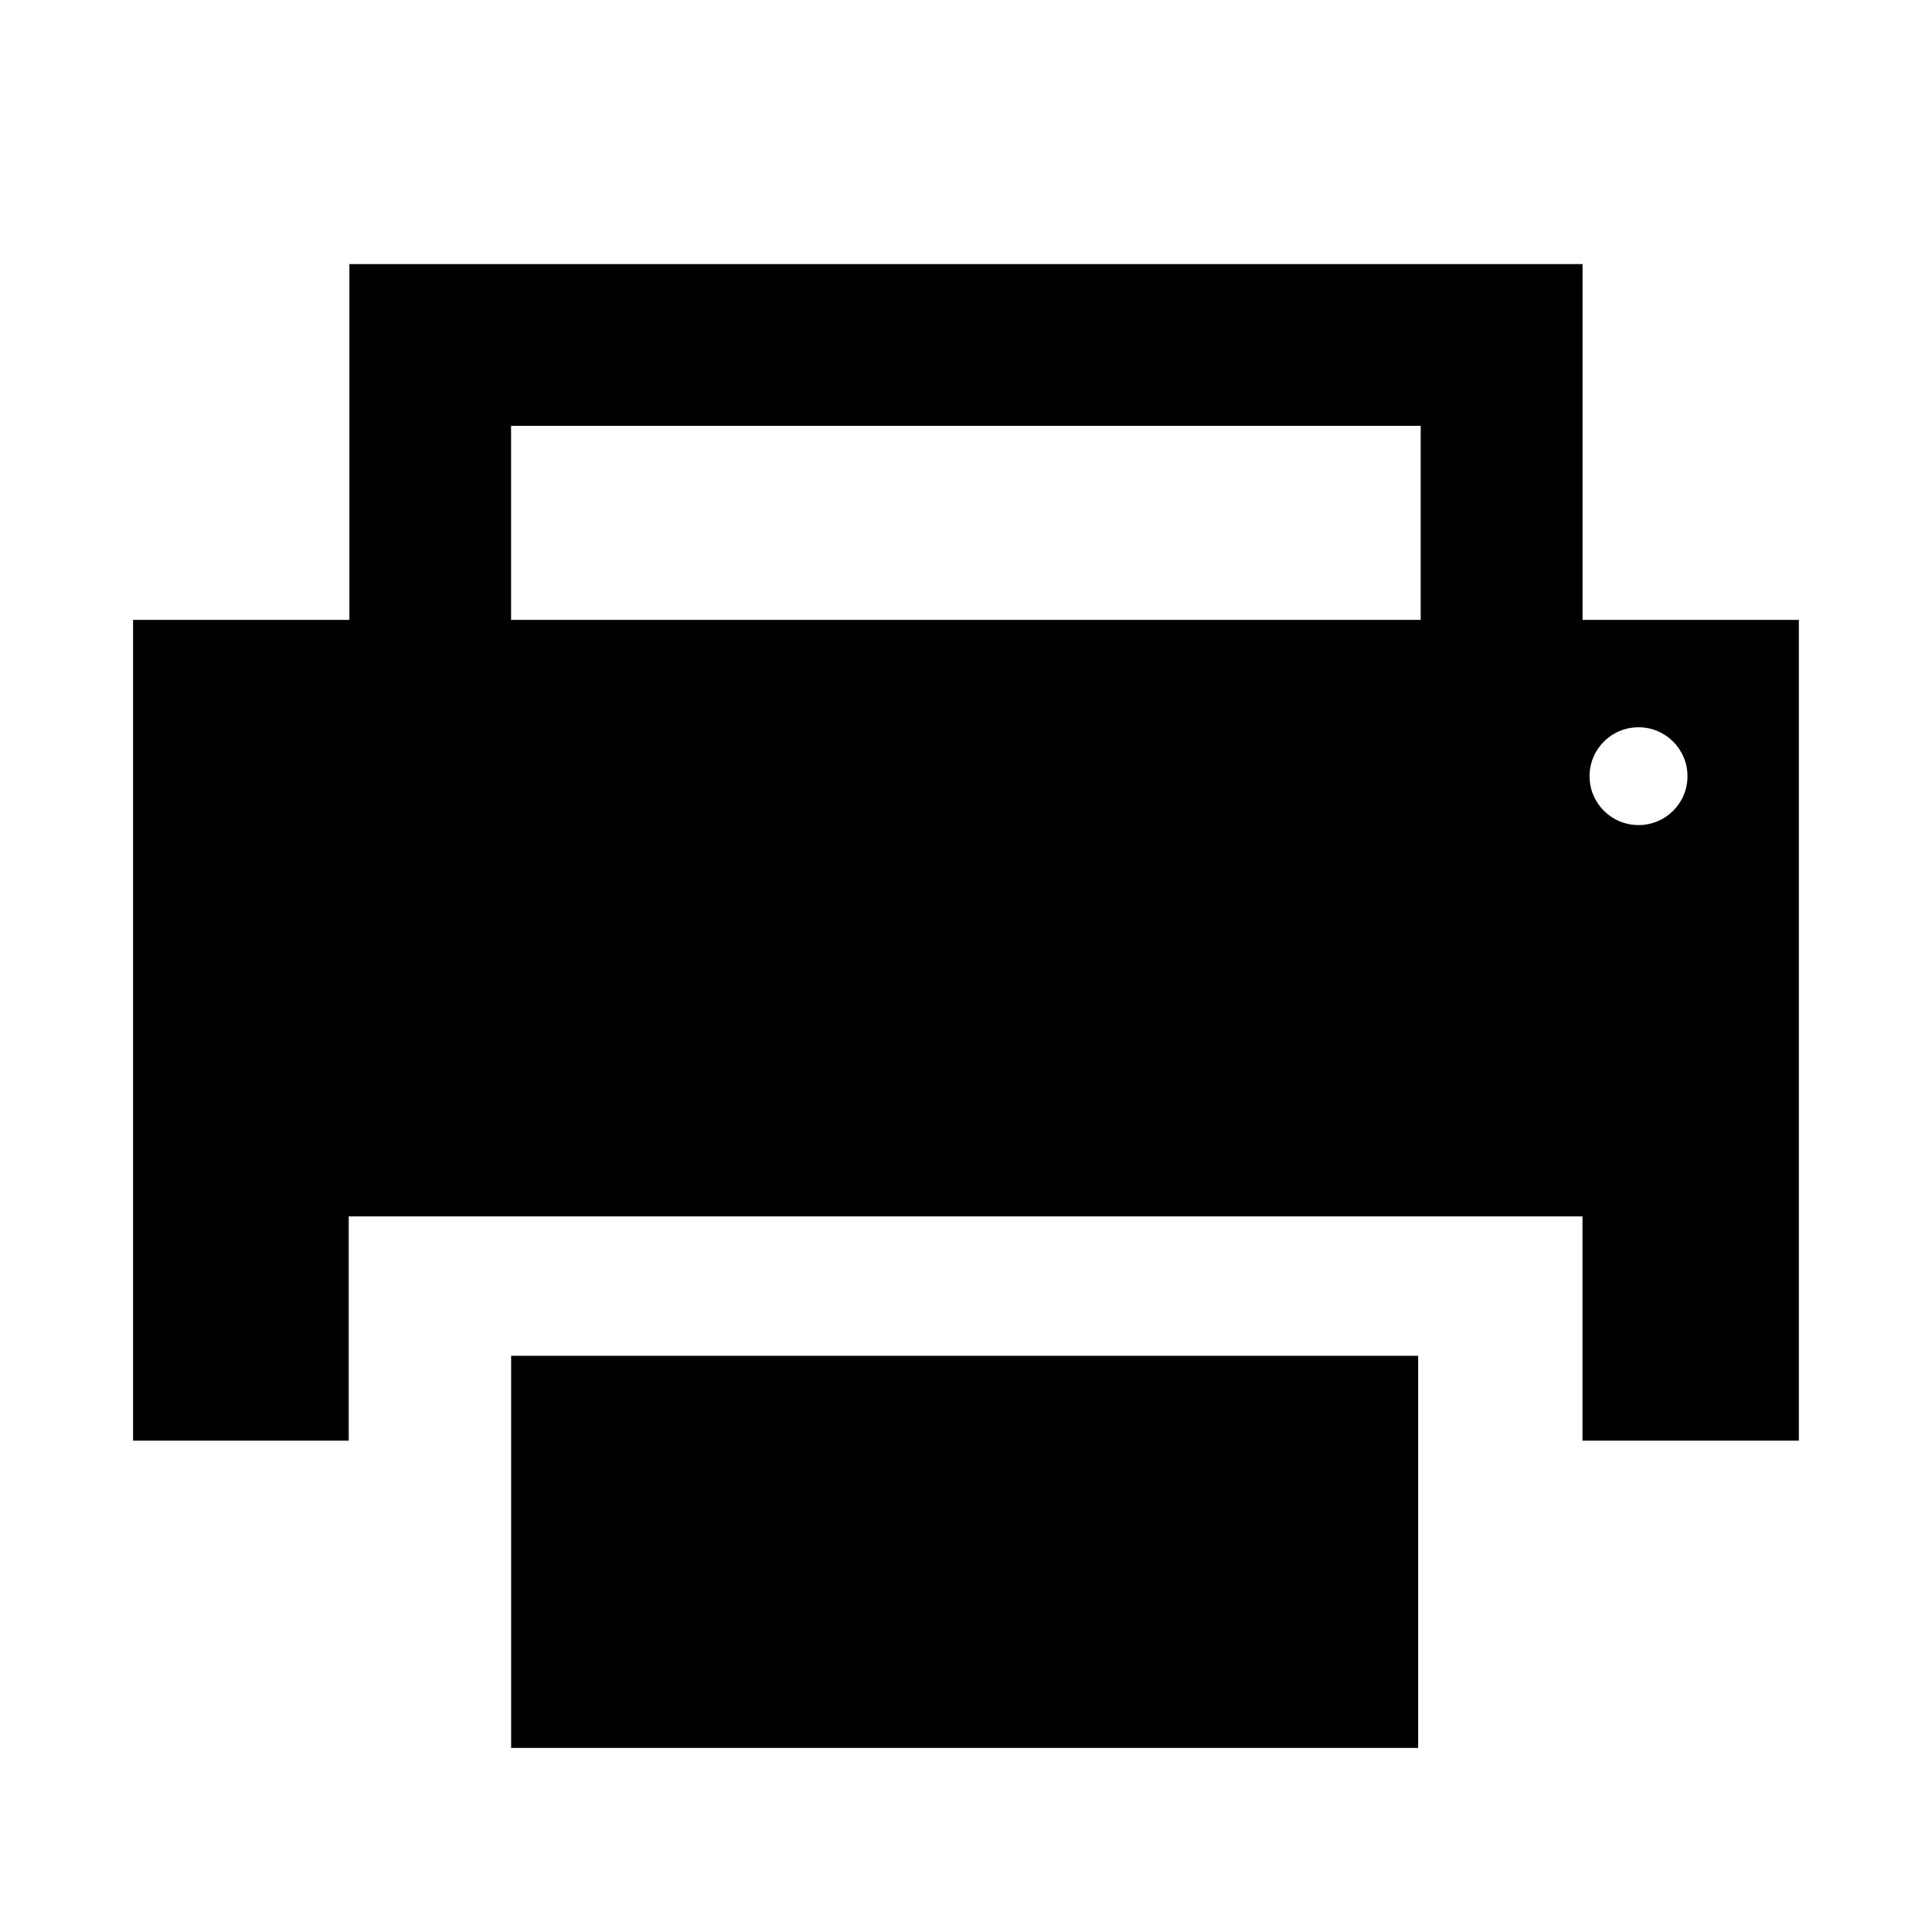
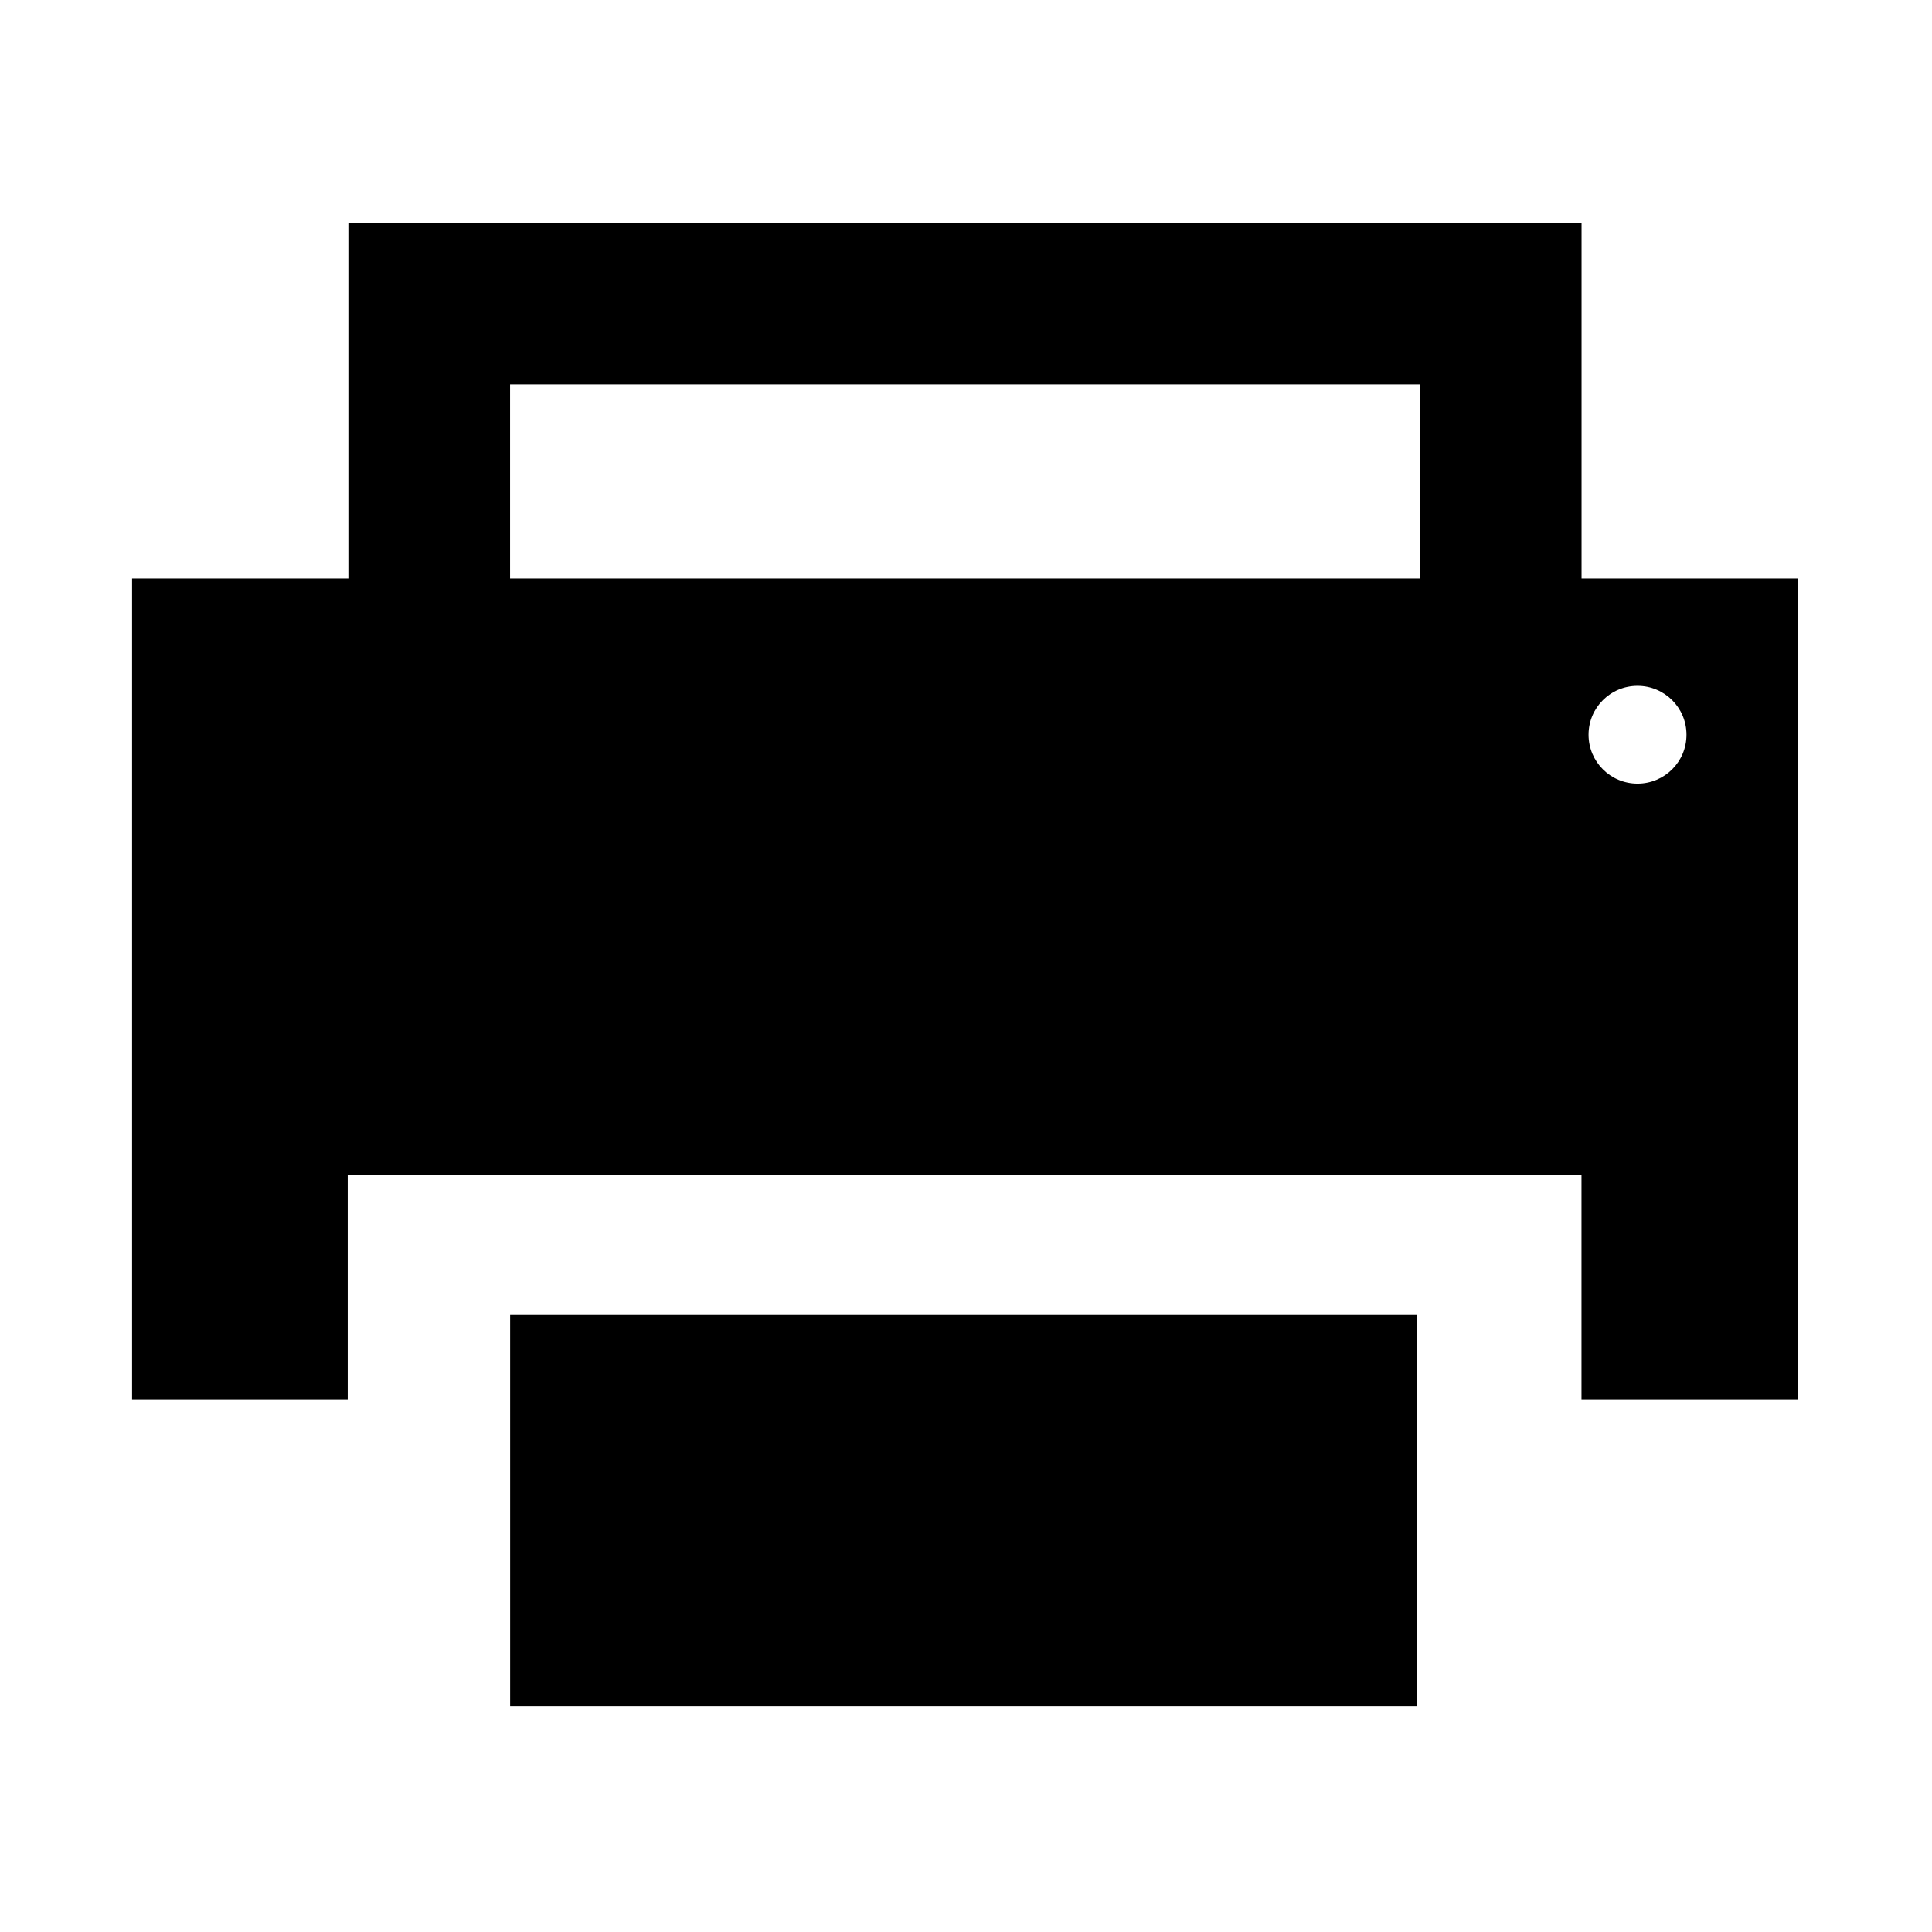
- <svg xmlns="http://www.w3.org/2000/svg" version="1.1" width="512" height="512" viewBox="0 0 512 512">
-   <path d="M419.392 164.272v-94.288h-326.8v94.288h-57.328v217.52h57.152v-59.44h326.96v59.44h57.344v-217.52h-57.344zM376.528 164.272h-241.088v-51.424h241.056v51.424zM434.224 218.656c-7.168 0-12.976-5.792-12.976-12.96s5.808-12.96 12.976-12.96 12.976 5.792 12.976 12.96c0.016 7.168-5.808 12.96-12.976 12.96zM375.84 463.216h-240.384v-103.92h240.368v103.92z" />
+ <svg xmlns="http://www.w3.org/2000/svg" width="512" height="512" viewBox="0 0 512 512" fill="none">
+   <path d="M419.128 153.288V59H92.328V153.288H35V370.808H92.152V311.368H419.112V370.808H476.456V153.288H419.112H419.128ZM376.264 153.288H135.176V101.864H376.232V153.288H376.264ZM433.96 207.672C426.792 207.672 420.984 201.88 420.984 194.712C420.984 187.544 426.792 181.752 433.96 181.752C441.128 181.752 446.936 187.544 446.936 194.712C446.952 201.88 441.128 207.672 433.96 207.672ZM375.576 452.232H135.192V348.312H375.56V452.232H375.576Z" fill="black" />
</svg>
